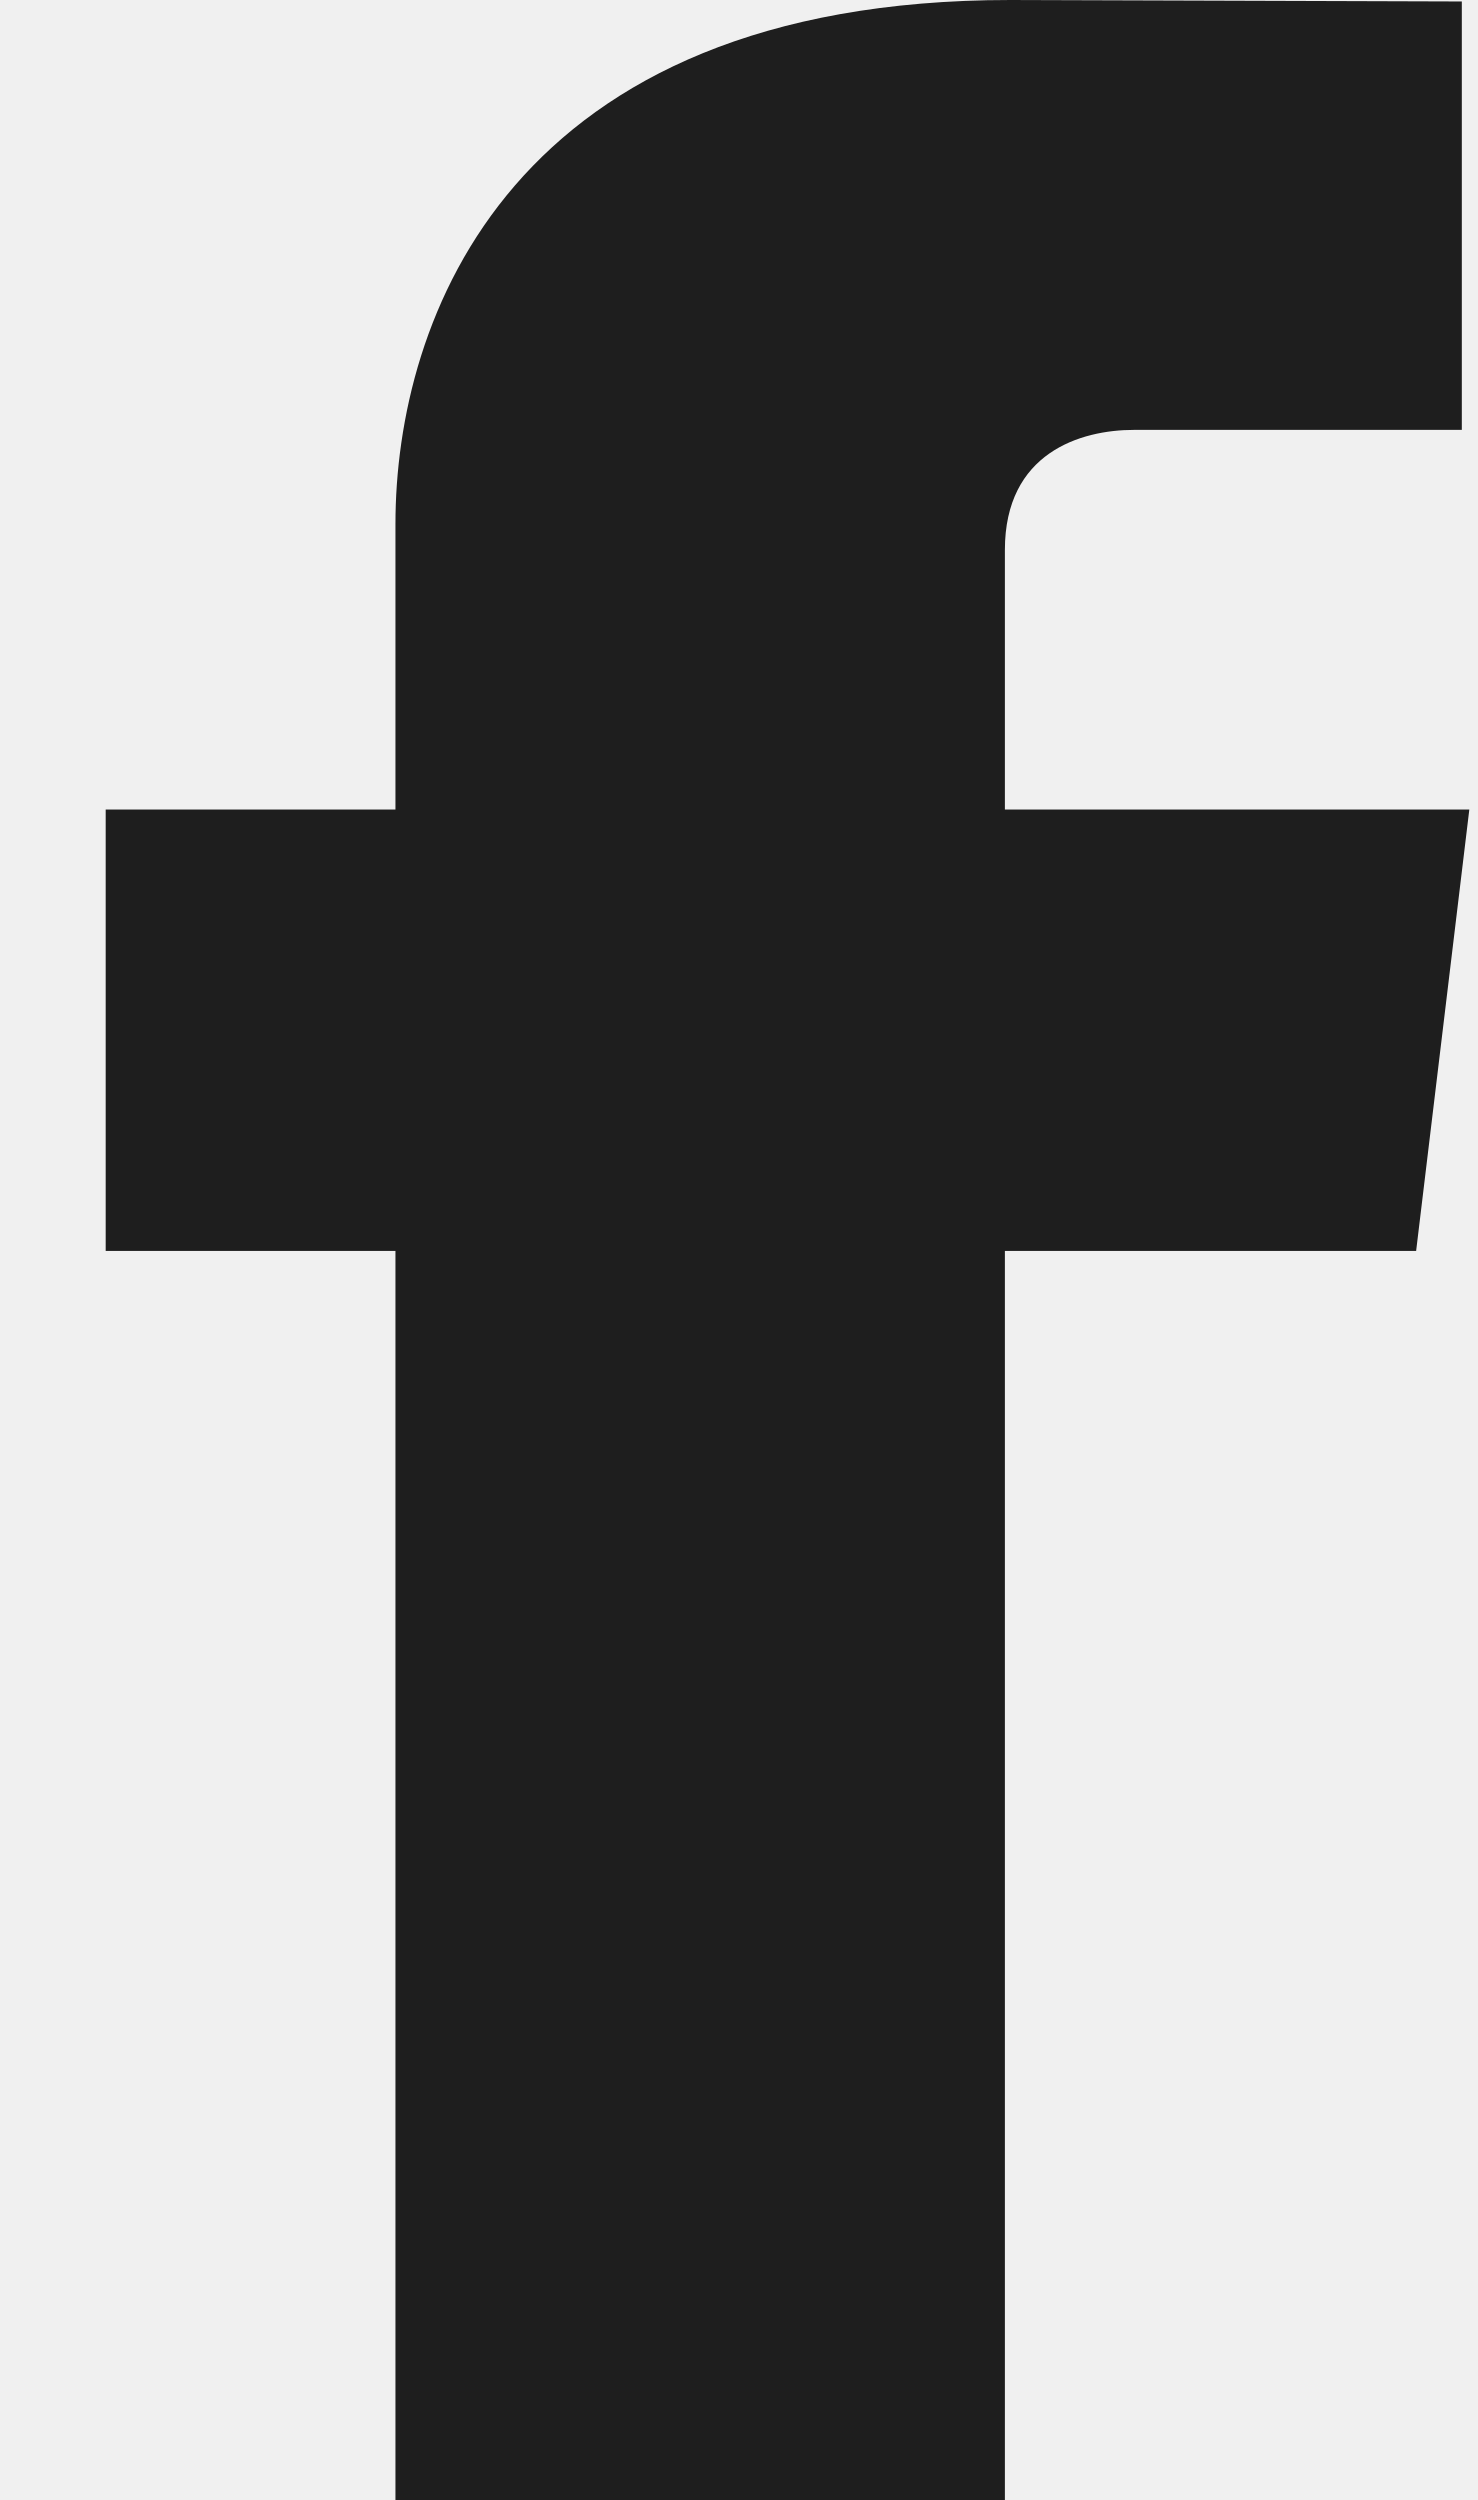
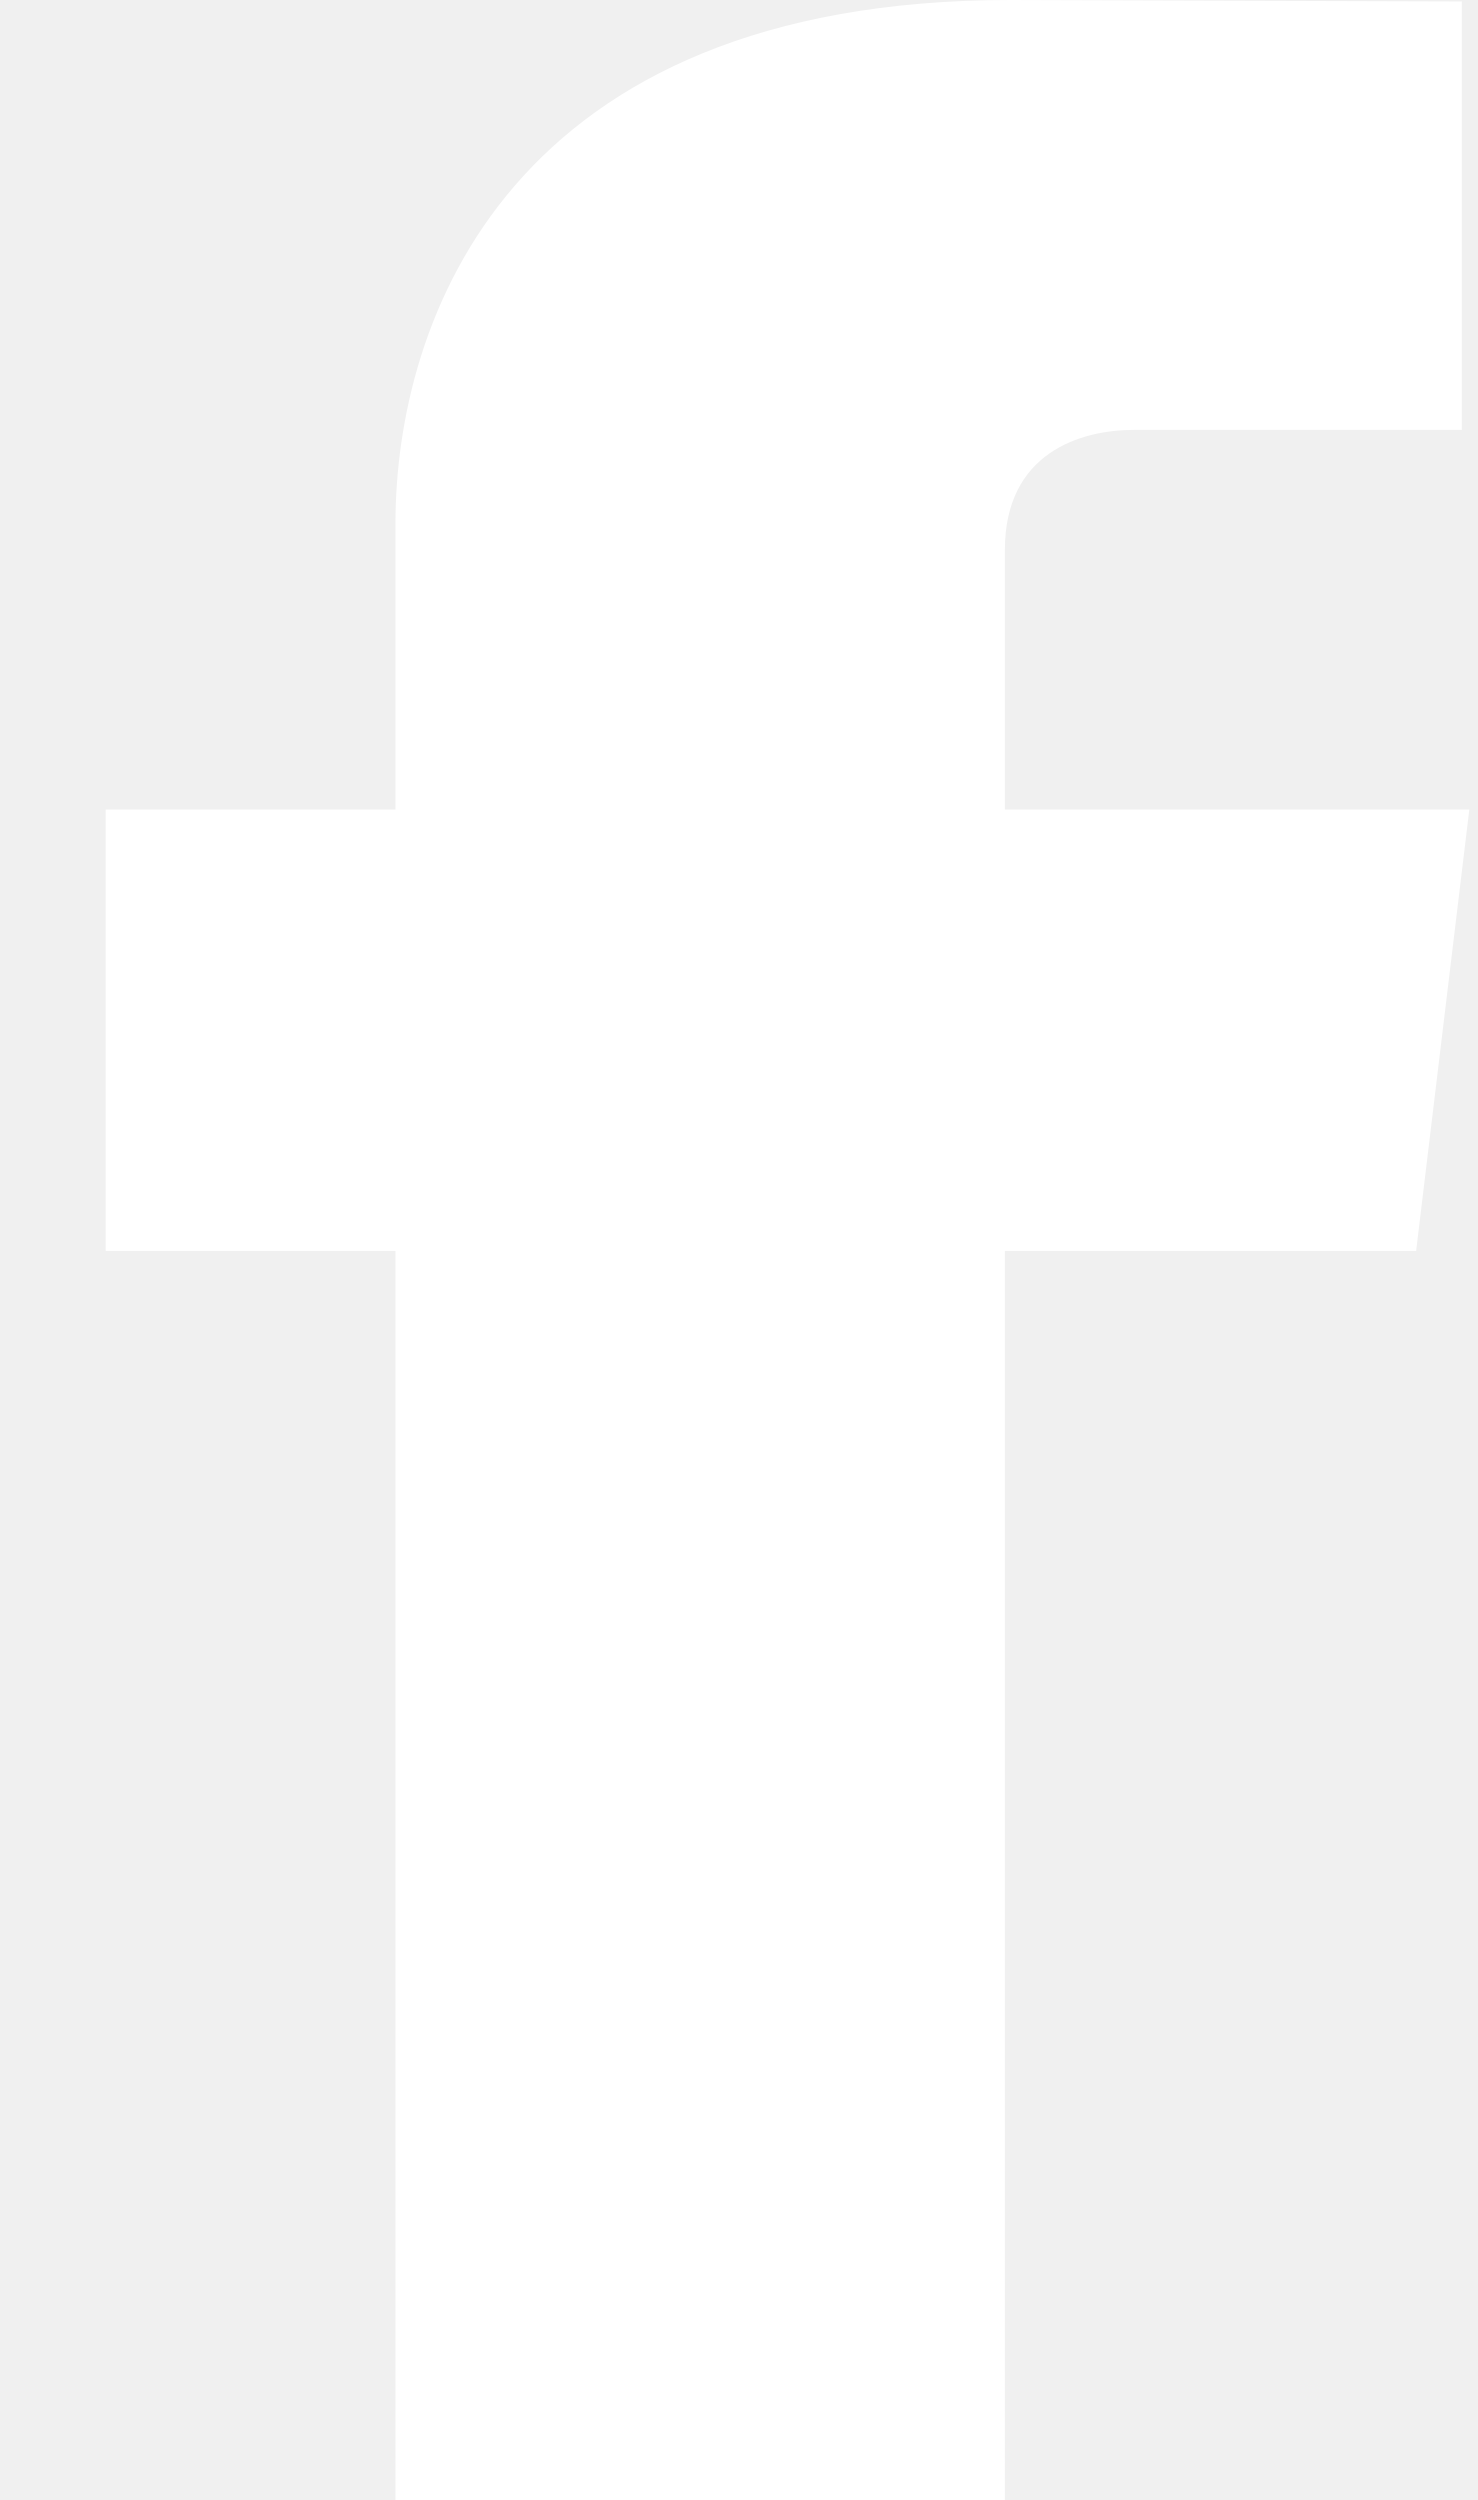
<svg xmlns="http://www.w3.org/2000/svg" width="13" height="22" viewBox="0 0 13 22" fill="none">
-   <path d="M12.93 7.124H8.843V4.84C8.843 3.983 9.51 3.783 9.98 3.783C10.449 3.783 12.864 3.783 12.864 3.783V0.013L8.892 0C4.483 0 3.48 2.812 3.48 4.611V7.124H0.93V11.008H3.48C3.48 15.993 3.48 22 3.48 22H8.843C8.843 22 8.843 15.934 8.843 11.008H12.462L12.93 7.124Z" fill="#1E1E1E" />
+   <path d="M12.93 7.124H8.843V4.84C8.843 3.983 9.51 3.783 9.98 3.783C10.449 3.783 12.864 3.783 12.864 3.783V0.013L8.892 0C4.483 0 3.48 2.812 3.48 4.611V7.124H0.93V11.008H3.48C3.48 15.993 3.48 22 3.48 22H8.843C8.843 22 8.843 15.934 8.843 11.008H12.462L12.93 7.124Z" fill="white" />
</svg>
